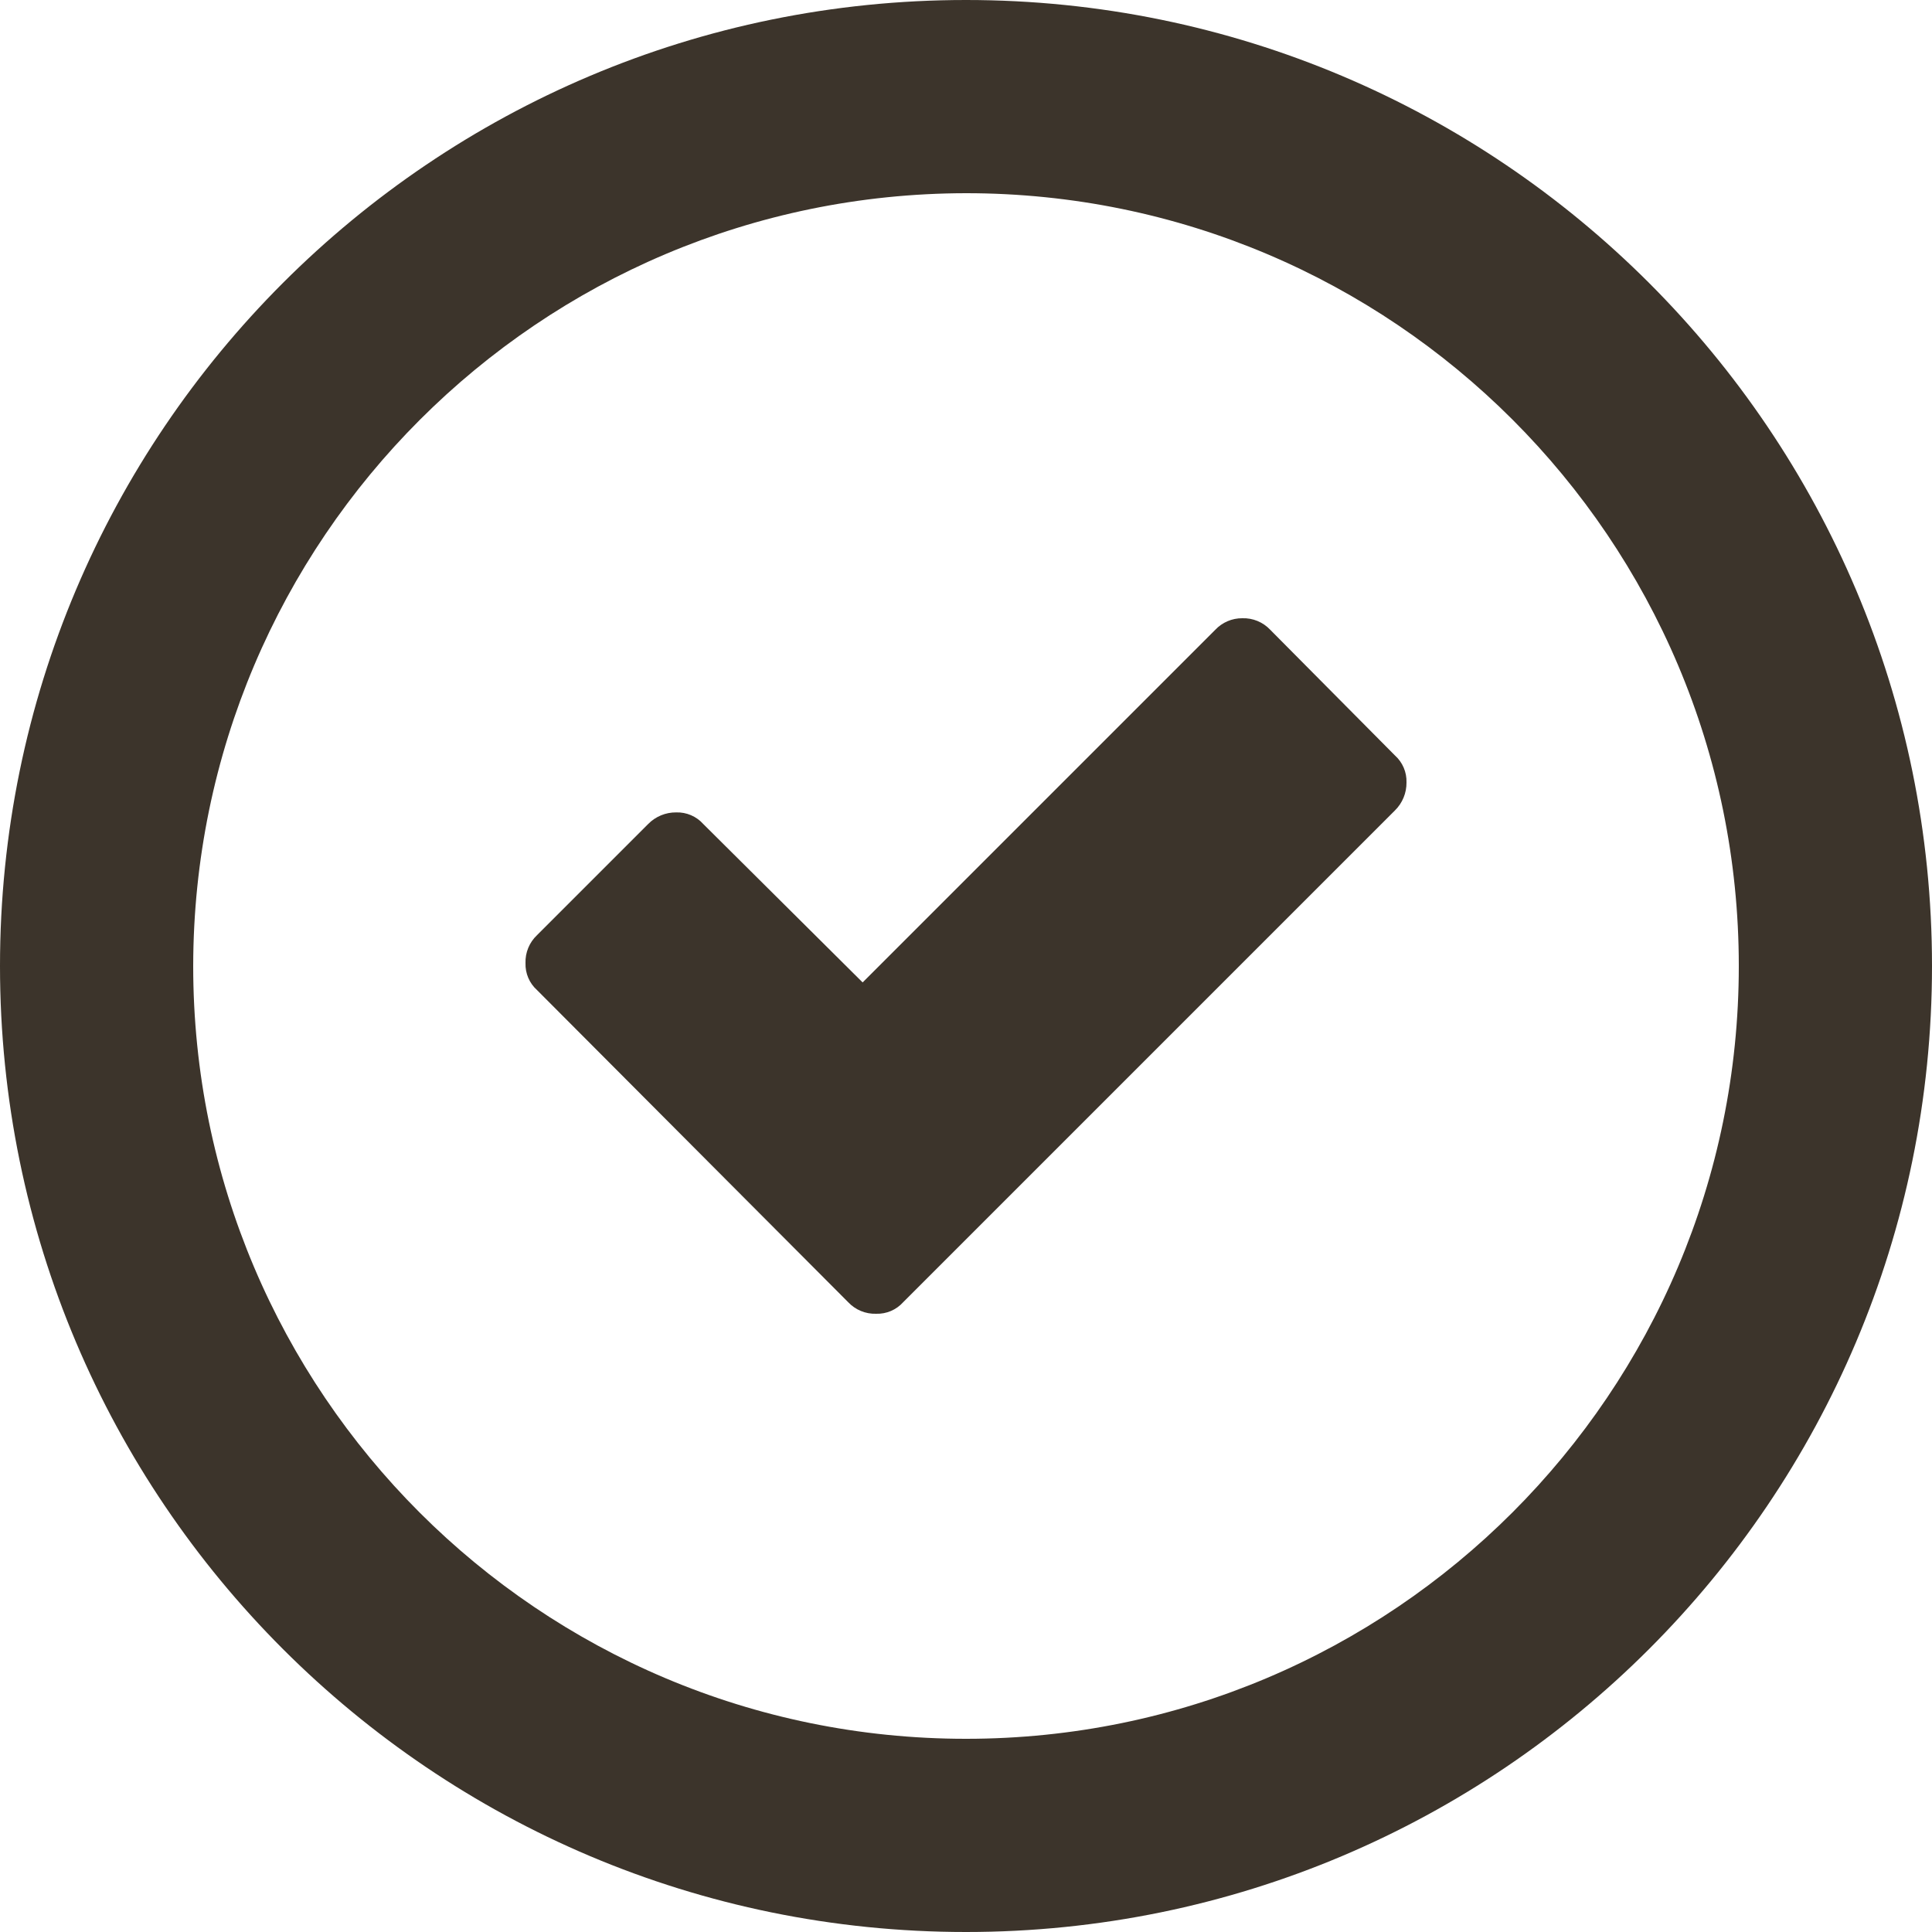
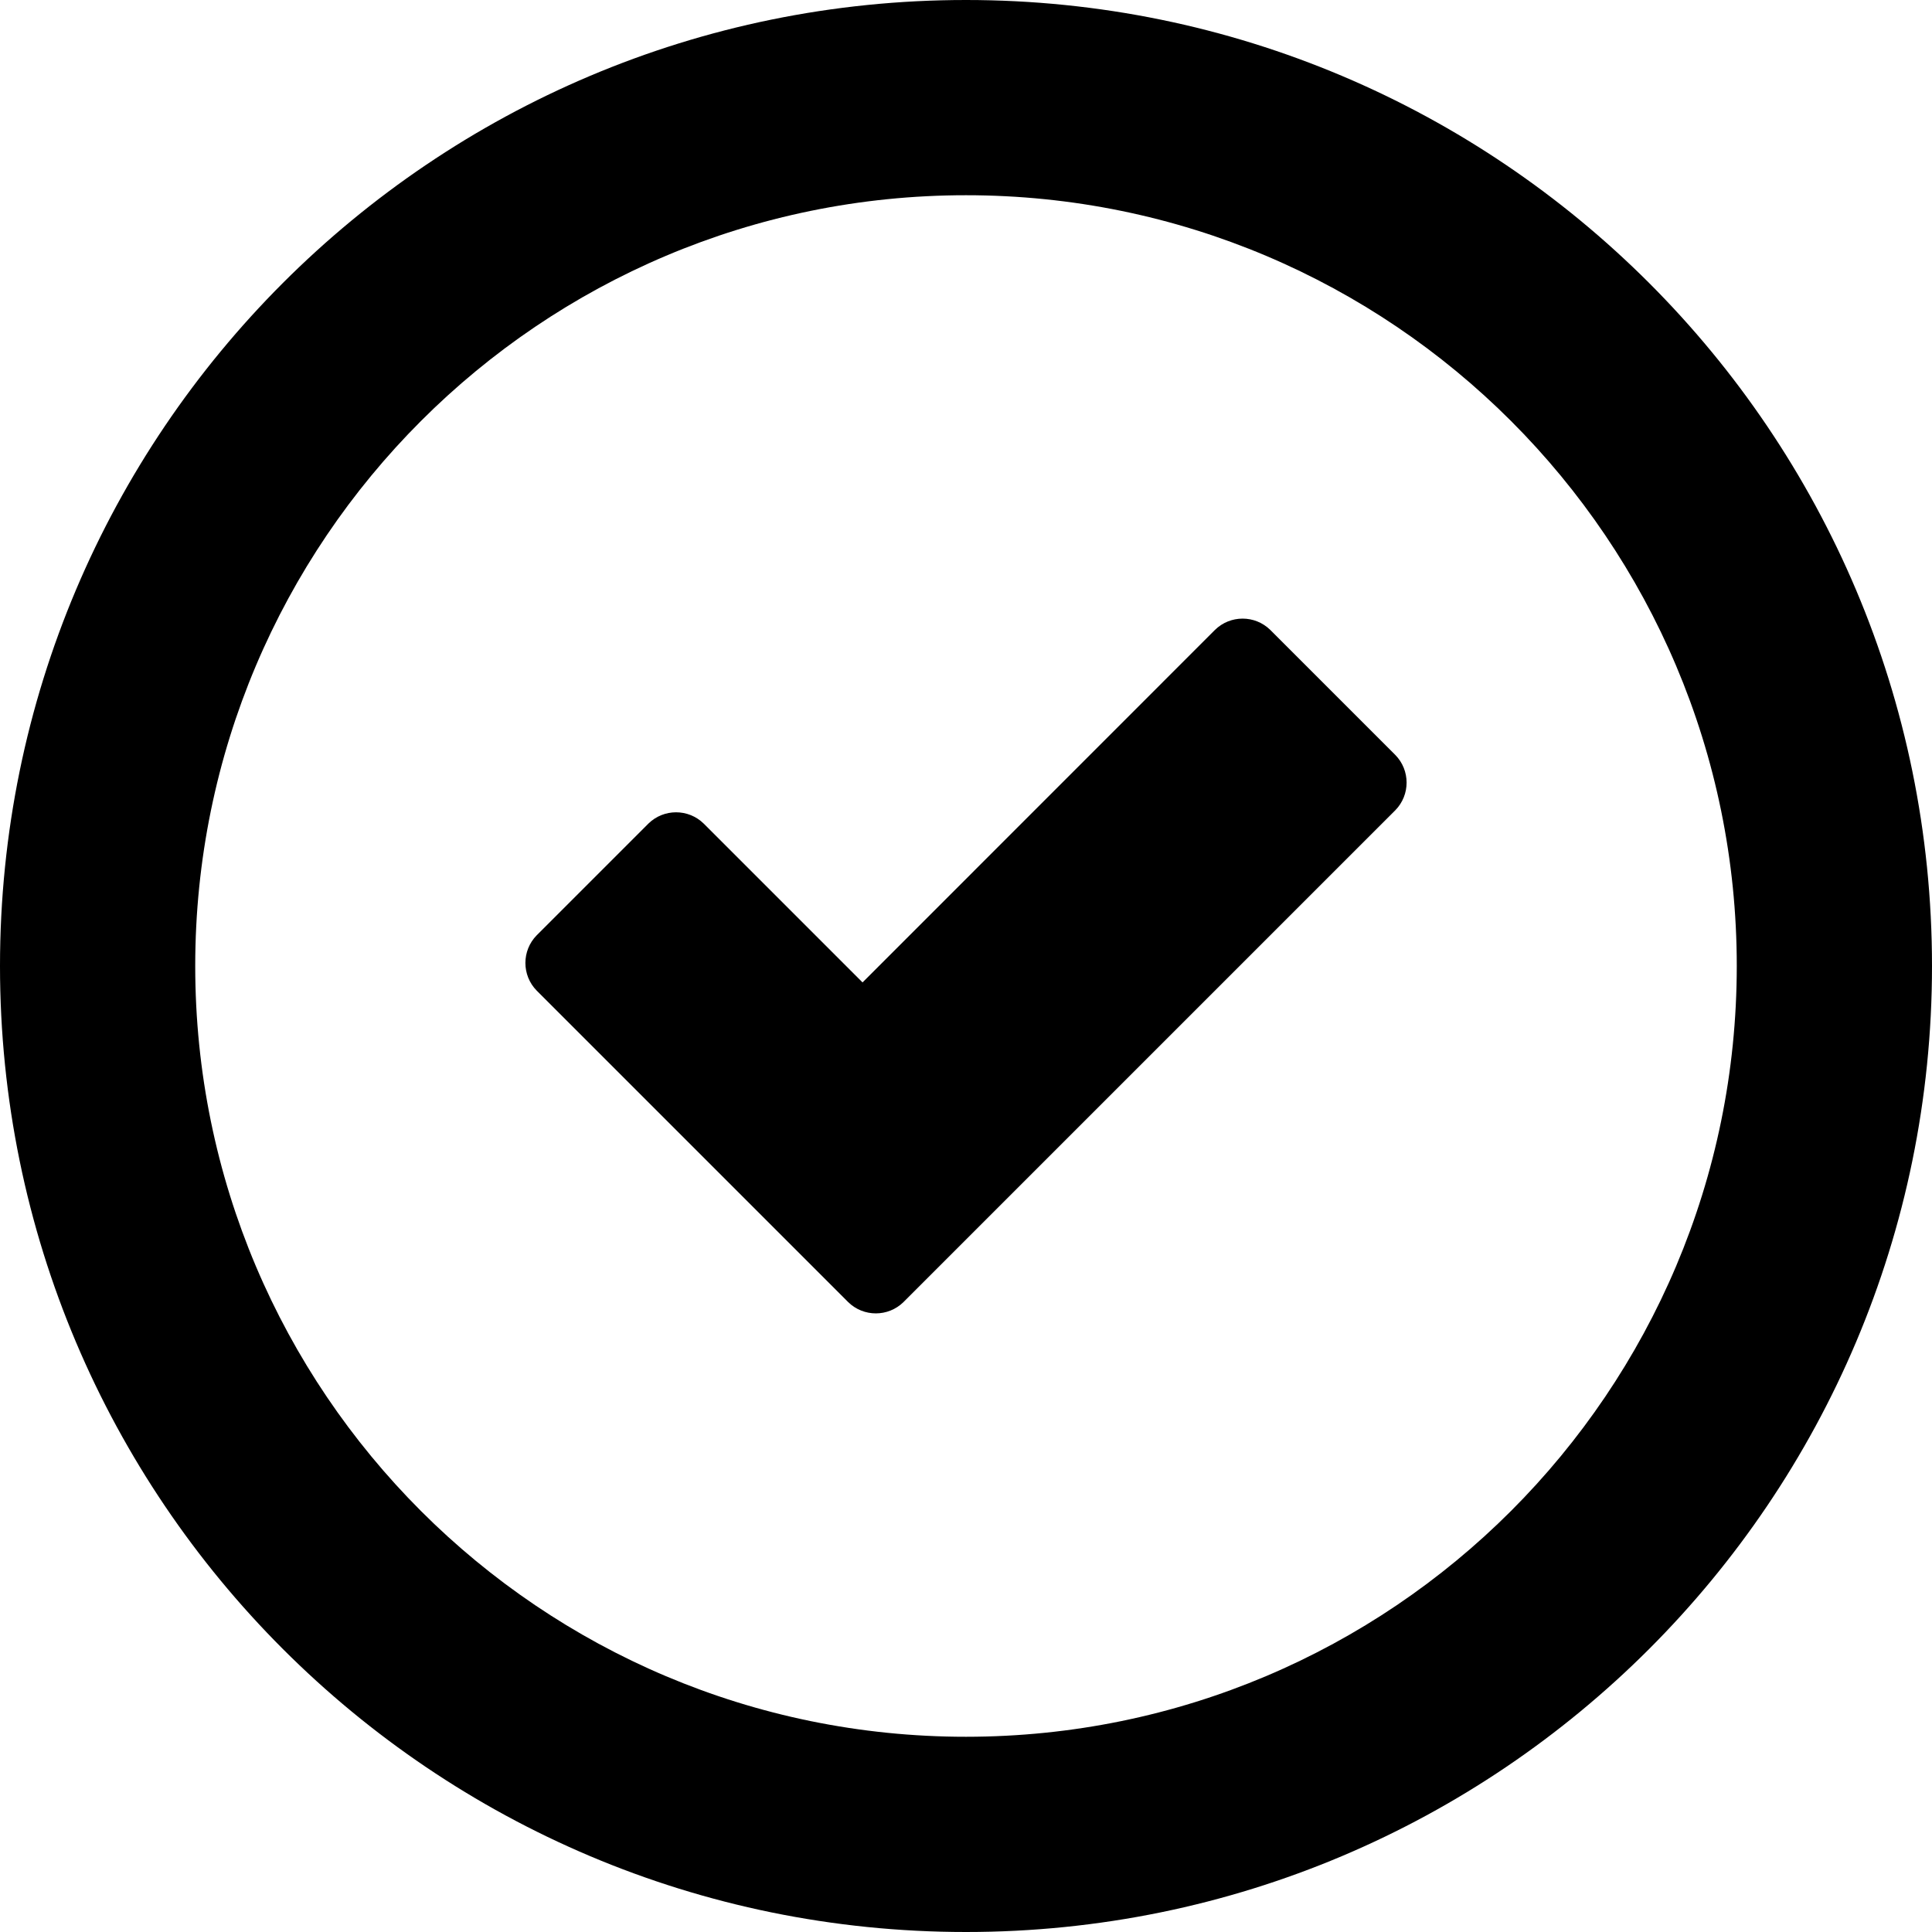
<svg xmlns="http://www.w3.org/2000/svg" width="200" height="200" viewBox="0 0 200 200">
-   <path fill="#3c342b" d="M100 20a80 80 0 1 1-80 80 80.1 80.1 0 0 1 80-80m0-20a100 100 0 1 0 100 100A100 100 0 0 0 100 0z" />
-   <path fill="#3c342b" d="M93.5 134.8a3.6 3.6 0 0 1-2.8 1.2 3.8 3.8 0 0 1-2.9-1.2m0 0l-32.2-32.3a3.6 3.6 0 0 1-1.2-2.8 3.8 3.8 0 0 1 1.2-2.9l11.5-11.5a4 4 0 0 1 2.9-1.2 3.6 3.6 0 0 1 2.8 1.2l16.5 16.4 36.5-36.5a3.8 3.8 0 0 1 2.8-1.2 3.8 3.8 0 0 1 2.9 1.2l12.9 13a3.6 3.6 0 0 1 1.2 2.8 4 4 0 0 1-1.2 2.9l-50.9 50.9" />
+   <path d="M100 0a100 100 0 1 0 100 100A100 100 0 0 0 100 0zm0 179.79A79.79 79.79 0 1 1 179.79 100 79.8 79.8 0 0 1 100 179.79z" />
+   <path d="M93.53 134.79a4.09 4.09 0 0 1-5.73 0m0 0l-32.24-32.24a4.09 4.09 0 0 1 0-5.73l11.56-11.56a4.09 4.09 0 0 1 5.73 0l16.44 16.44 36.48-36.49a4.09 4.09 0 0 1 5.73 0l12.94 12.94a4.09 4.09 0 0 1 0 5.73l-50.91 50.91" />
</svg>
